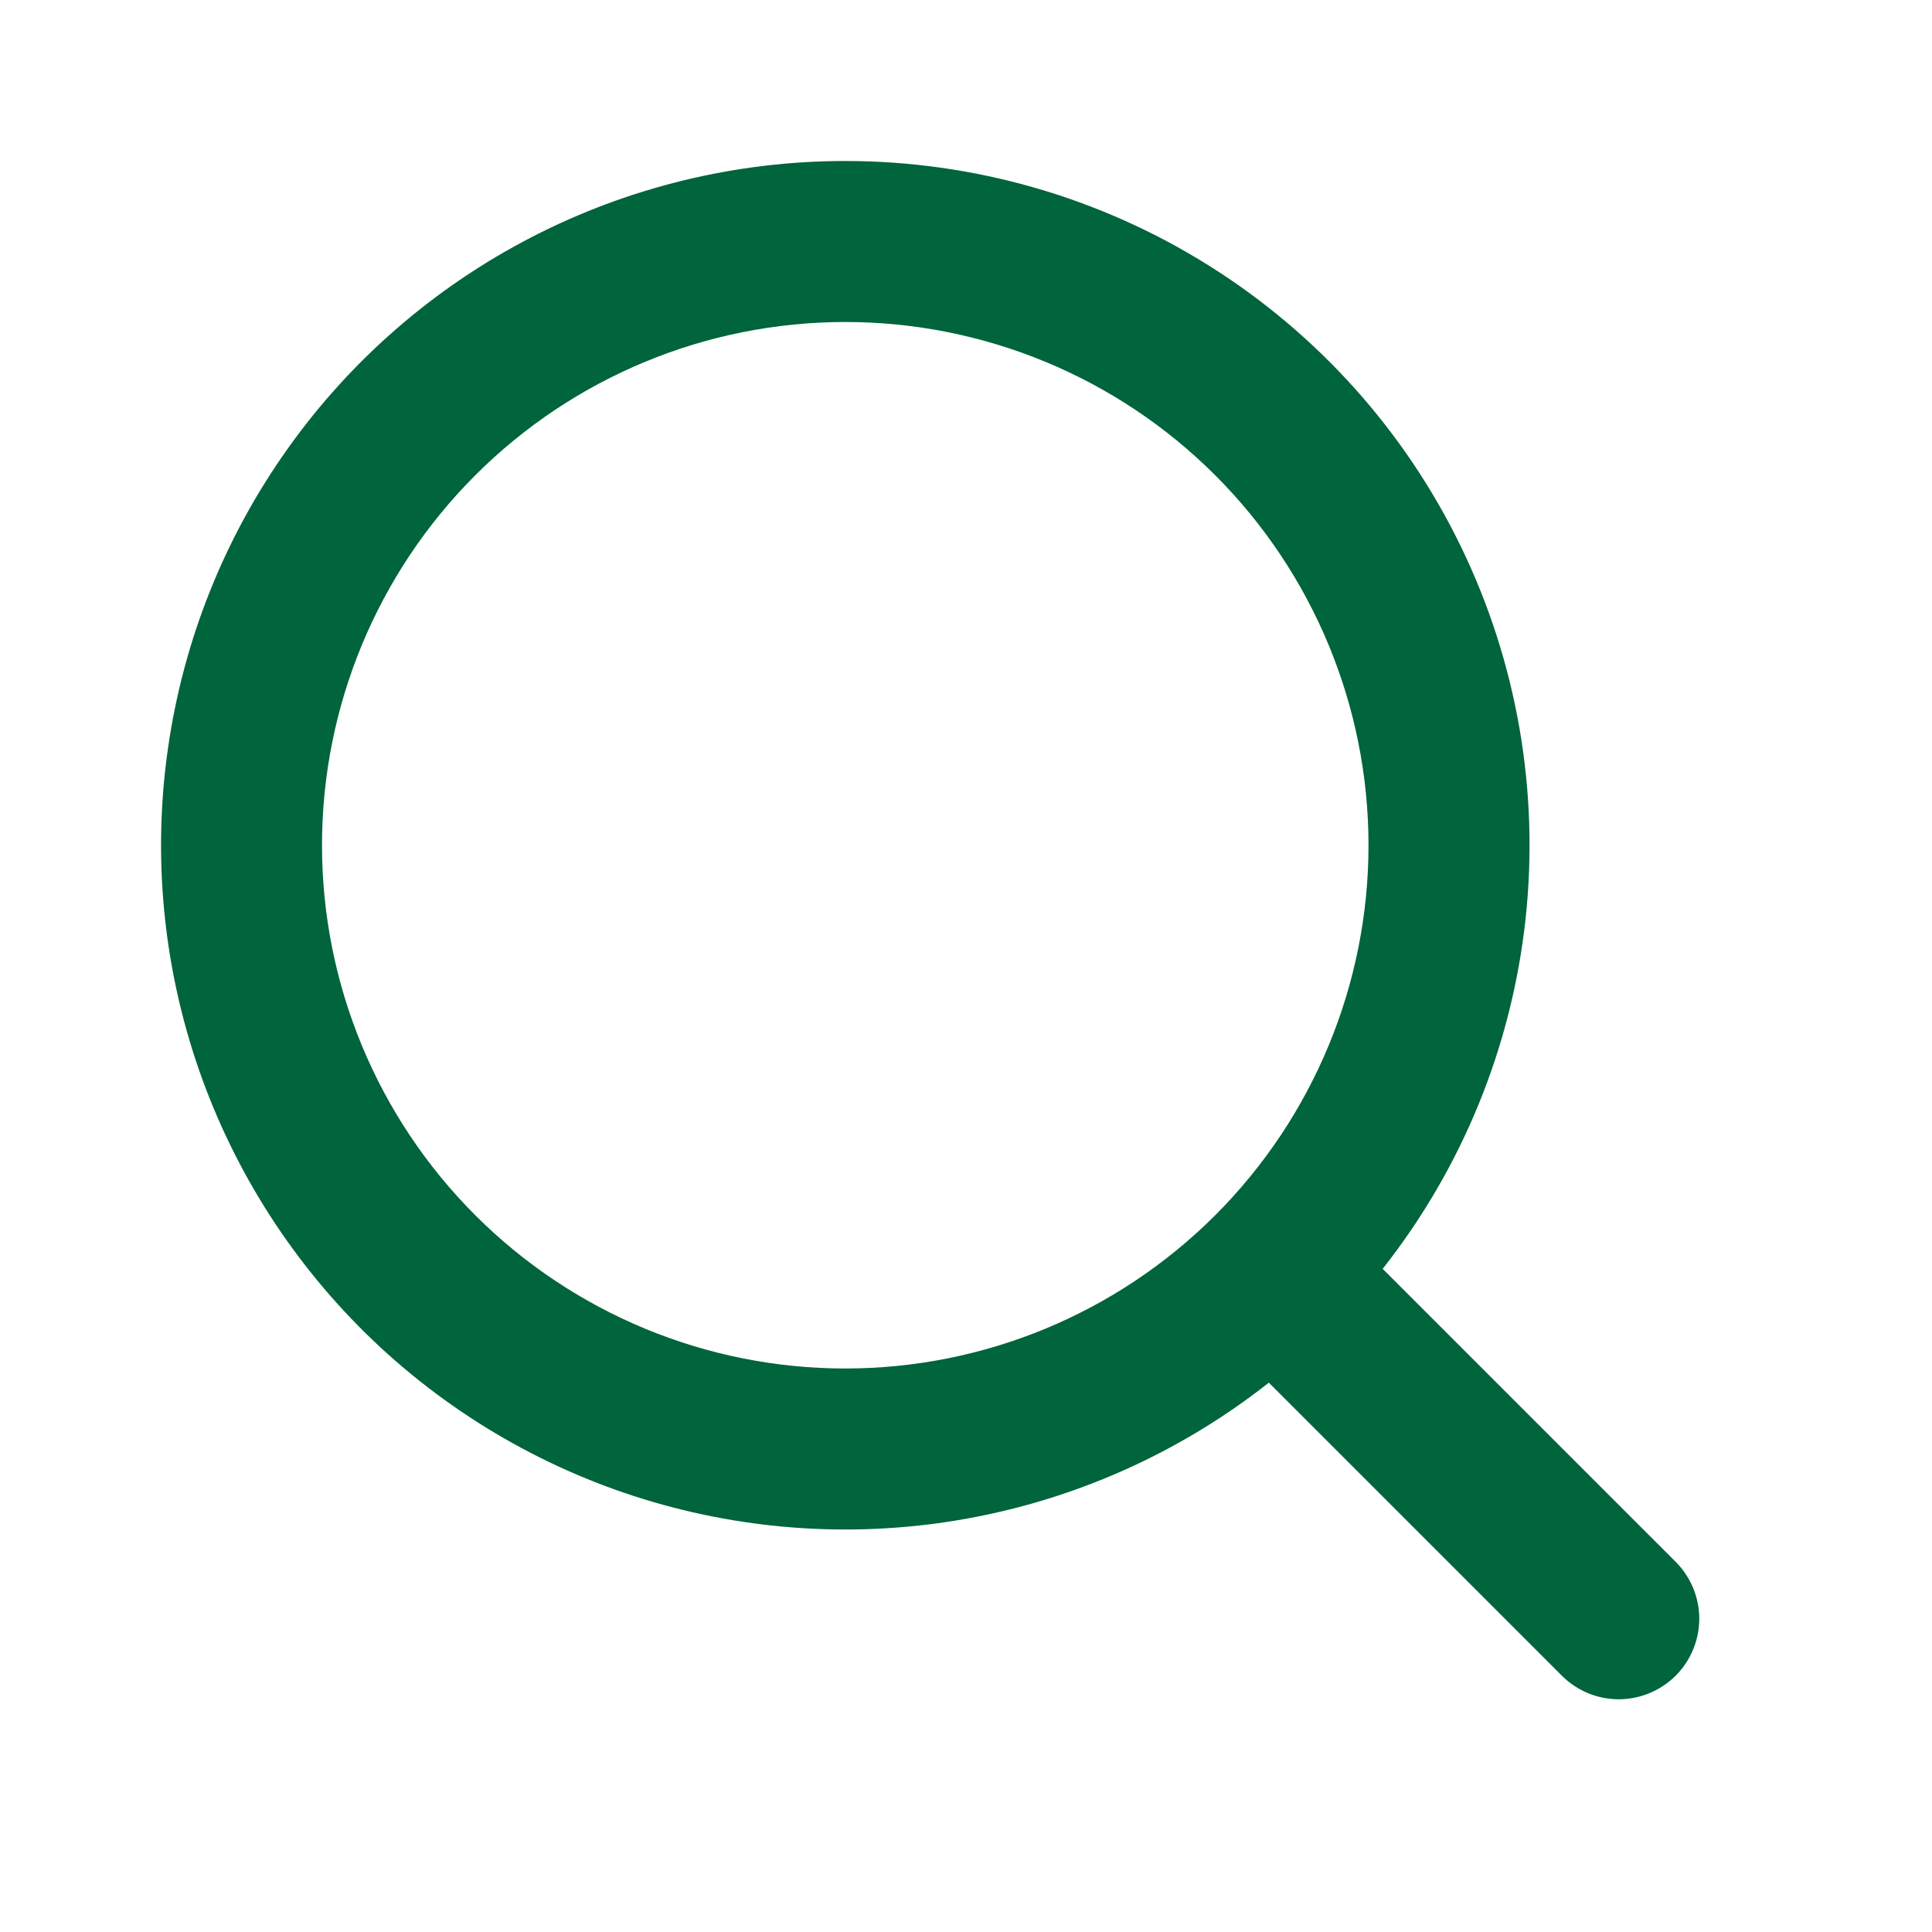
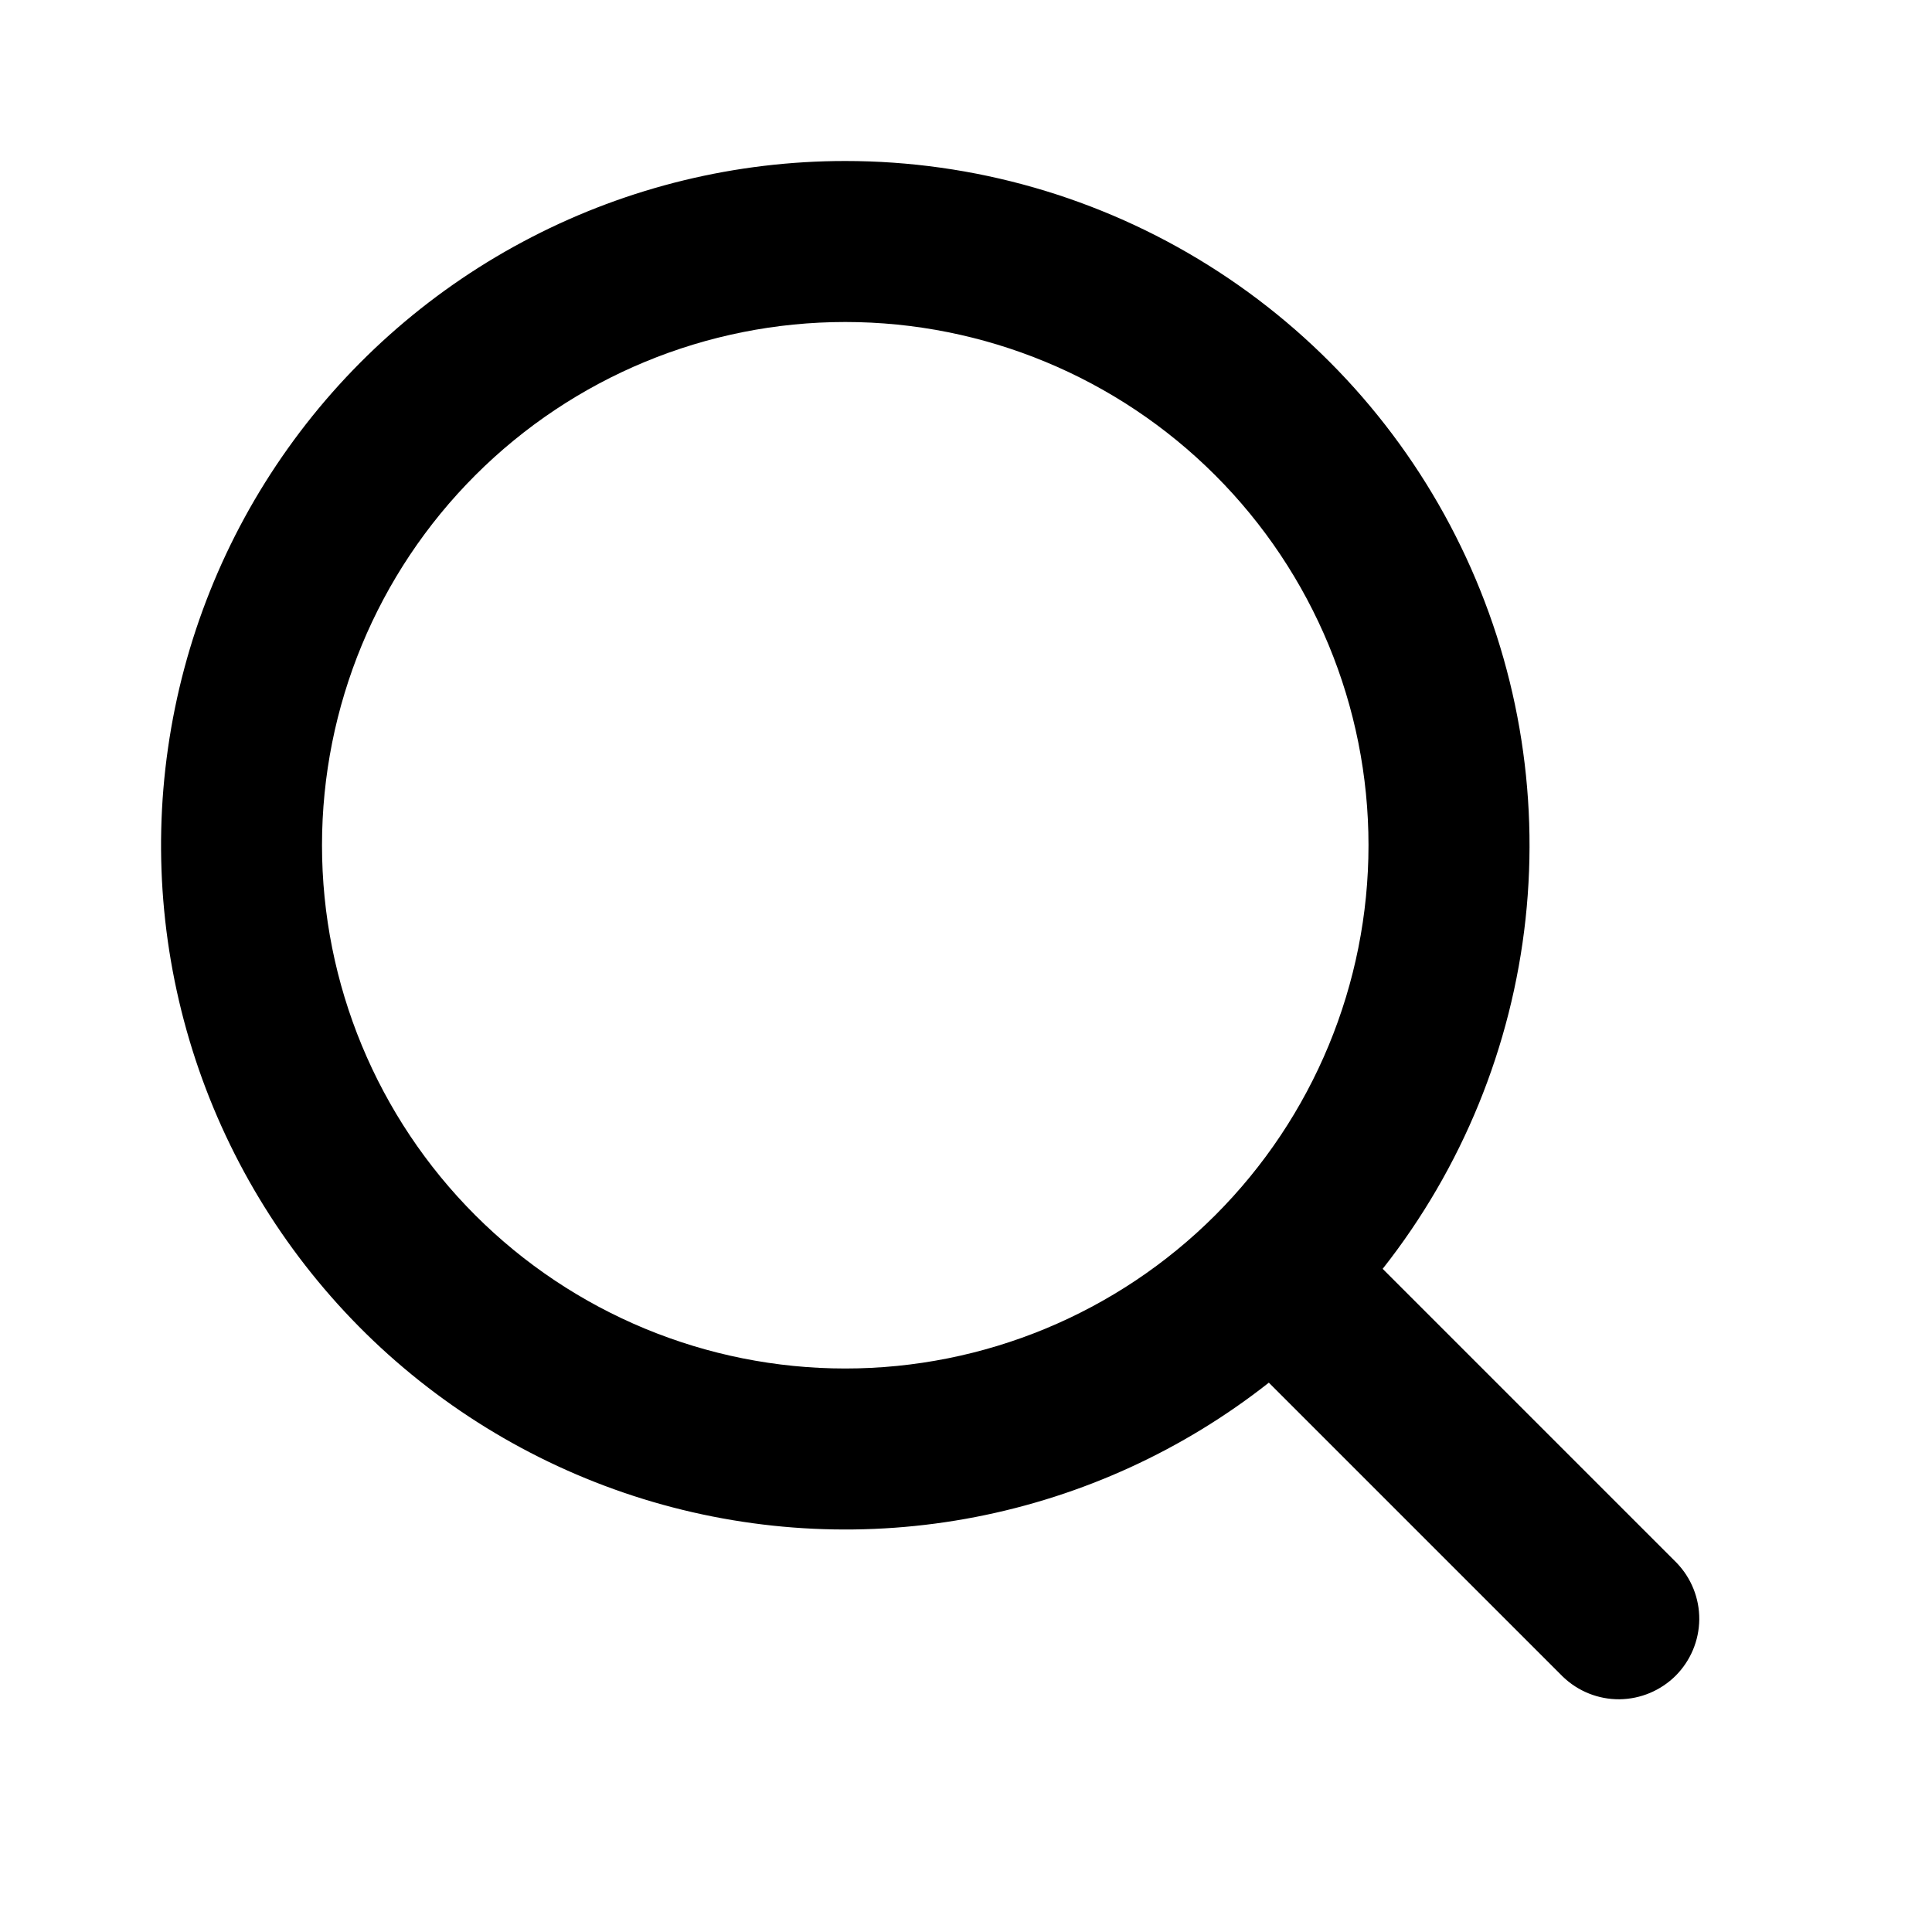
<svg xmlns="http://www.w3.org/2000/svg" width="24" height="24" viewBox="0 0 24 24" fill="none">
-   <path fill-rule="evenodd" clip-rule="evenodd" d="M10.5 2C9.145 2 7.809 2.324 6.604 2.946C5.4 3.567 4.361 4.467 3.575 5.572C2.789 6.676 2.279 7.952 2.087 9.294C1.894 10.636 2.026 12.004 2.47 13.285C2.914 14.565 3.658 15.721 4.639 16.656C5.621 17.59 6.812 18.277 8.113 18.658C9.413 19.038 10.786 19.103 12.117 18.845C13.448 18.587 14.697 18.015 15.762 17.176L19.414 20.828C19.603 21.01 19.855 21.111 20.117 21.109C20.38 21.106 20.63 21.001 20.816 20.816C21.001 20.63 21.106 20.38 21.109 20.117C21.111 19.855 21.01 19.603 20.828 19.414L17.176 15.762C18.164 14.509 18.779 13.002 18.951 11.416C19.123 9.829 18.845 8.226 18.148 6.79C17.452 5.354 16.365 4.143 15.012 3.296C13.66 2.449 12.096 2 10.5 2ZM4 10.5C4 8.776 4.685 7.123 5.904 5.904C7.123 4.685 8.776 4 10.5 4C12.224 4 13.877 4.685 15.096 5.904C16.315 7.123 17 8.776 17 10.5C17 12.224 16.315 13.877 15.096 15.096C13.877 16.315 12.224 17 10.5 17C8.776 17 7.123 16.315 5.904 15.096C4.685 13.877 4 12.224 4 10.5Z" fill="#00643C" />
+   <path fill-rule="evenodd" clip-rule="evenodd" d="M10.5 2C9.145 2 7.809 2.324 6.604 2.946C5.4 3.567 4.361 4.467 3.575 5.572C2.789 6.676 2.279 7.952 2.087 9.294C1.894 10.636 2.026 12.004 2.47 13.285C2.914 14.565 3.658 15.721 4.639 16.656C5.621 17.59 6.812 18.277 8.113 18.658C9.413 19.038 10.786 19.103 12.117 18.845C13.448 18.587 14.697 18.015 15.762 17.176L19.414 20.828C19.603 21.01 19.855 21.111 20.117 21.109C20.38 21.106 20.63 21.001 20.816 20.816C21.001 20.63 21.106 20.38 21.109 20.117C21.111 19.855 21.01 19.603 20.828 19.414L17.176 15.762C18.164 14.509 18.779 13.002 18.951 11.416C19.123 9.829 18.845 8.226 18.148 6.79C17.452 5.354 16.365 4.143 15.012 3.296C13.66 2.449 12.096 2 10.5 2ZM4 10.5C4 8.776 4.685 7.123 5.904 5.904C7.123 4.685 8.776 4 10.5 4C12.224 4 13.877 4.685 15.096 5.904C16.315 7.123 17 8.776 17 10.5C17 12.224 16.315 13.877 15.096 15.096C13.877 16.315 12.224 17 10.5 17C8.776 17 7.123 16.315 5.904 15.096C4.685 13.877 4 12.224 4 10.5Z" fill="#000000" />
</svg>
